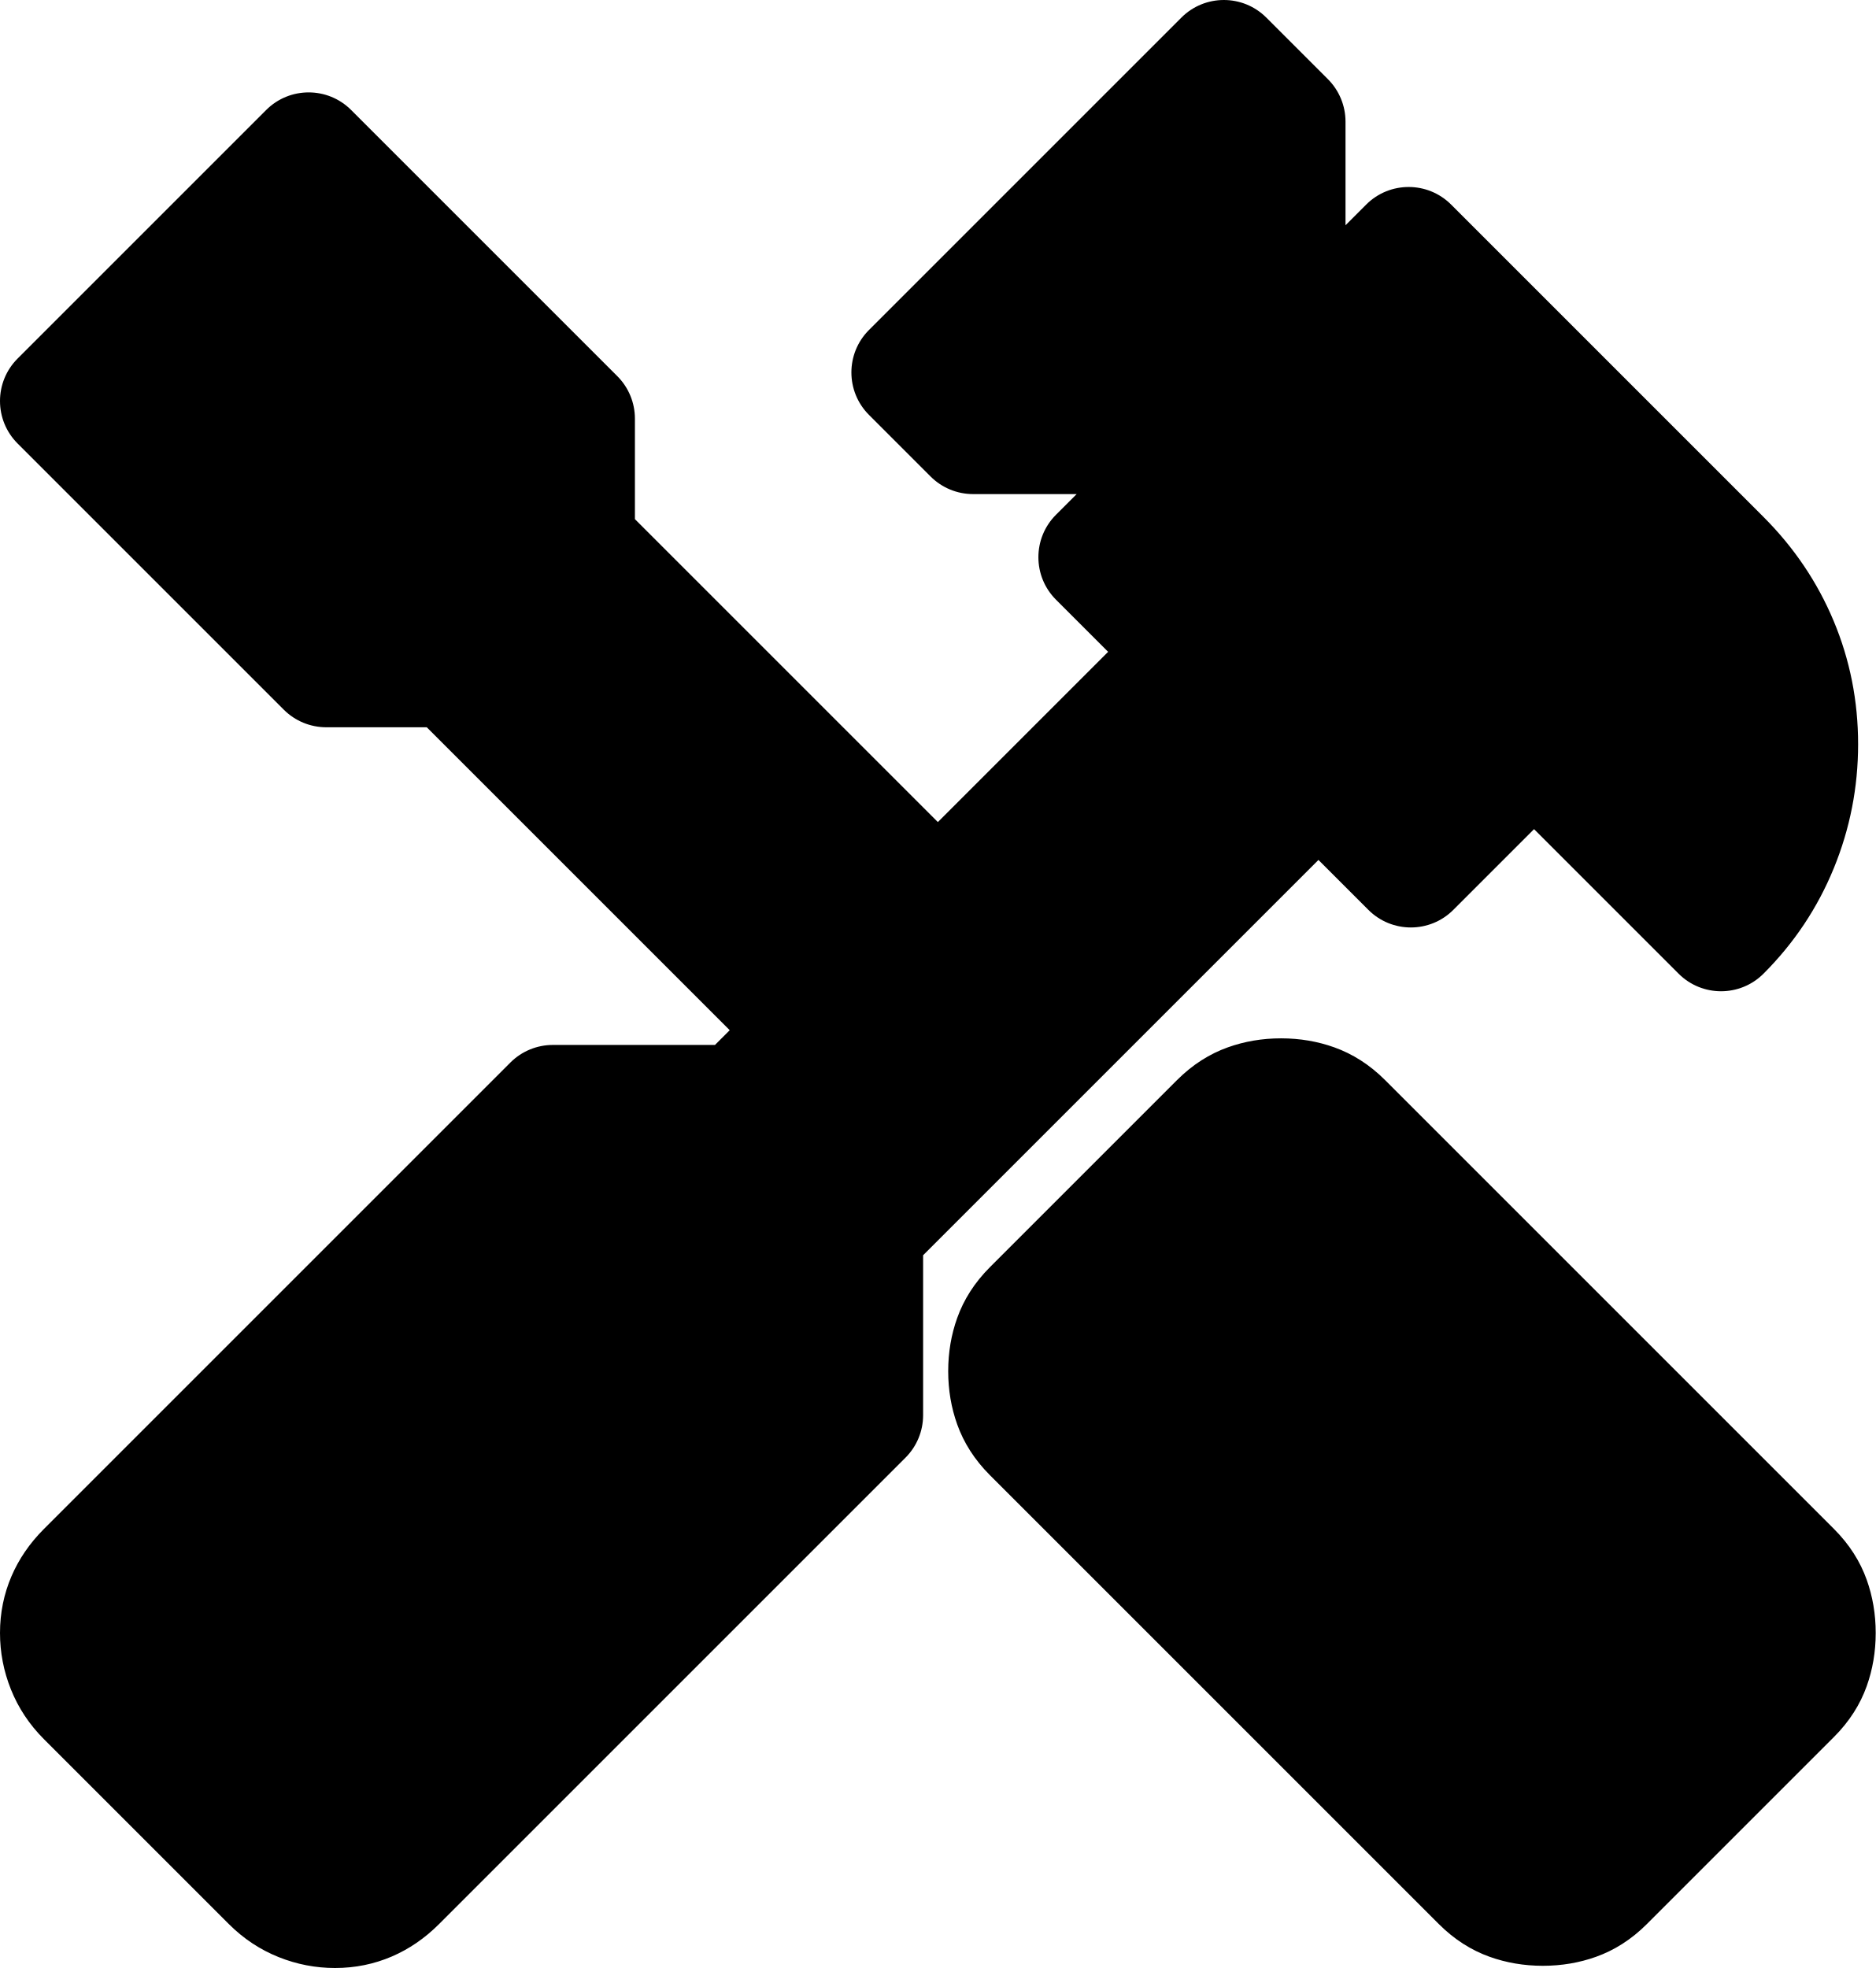
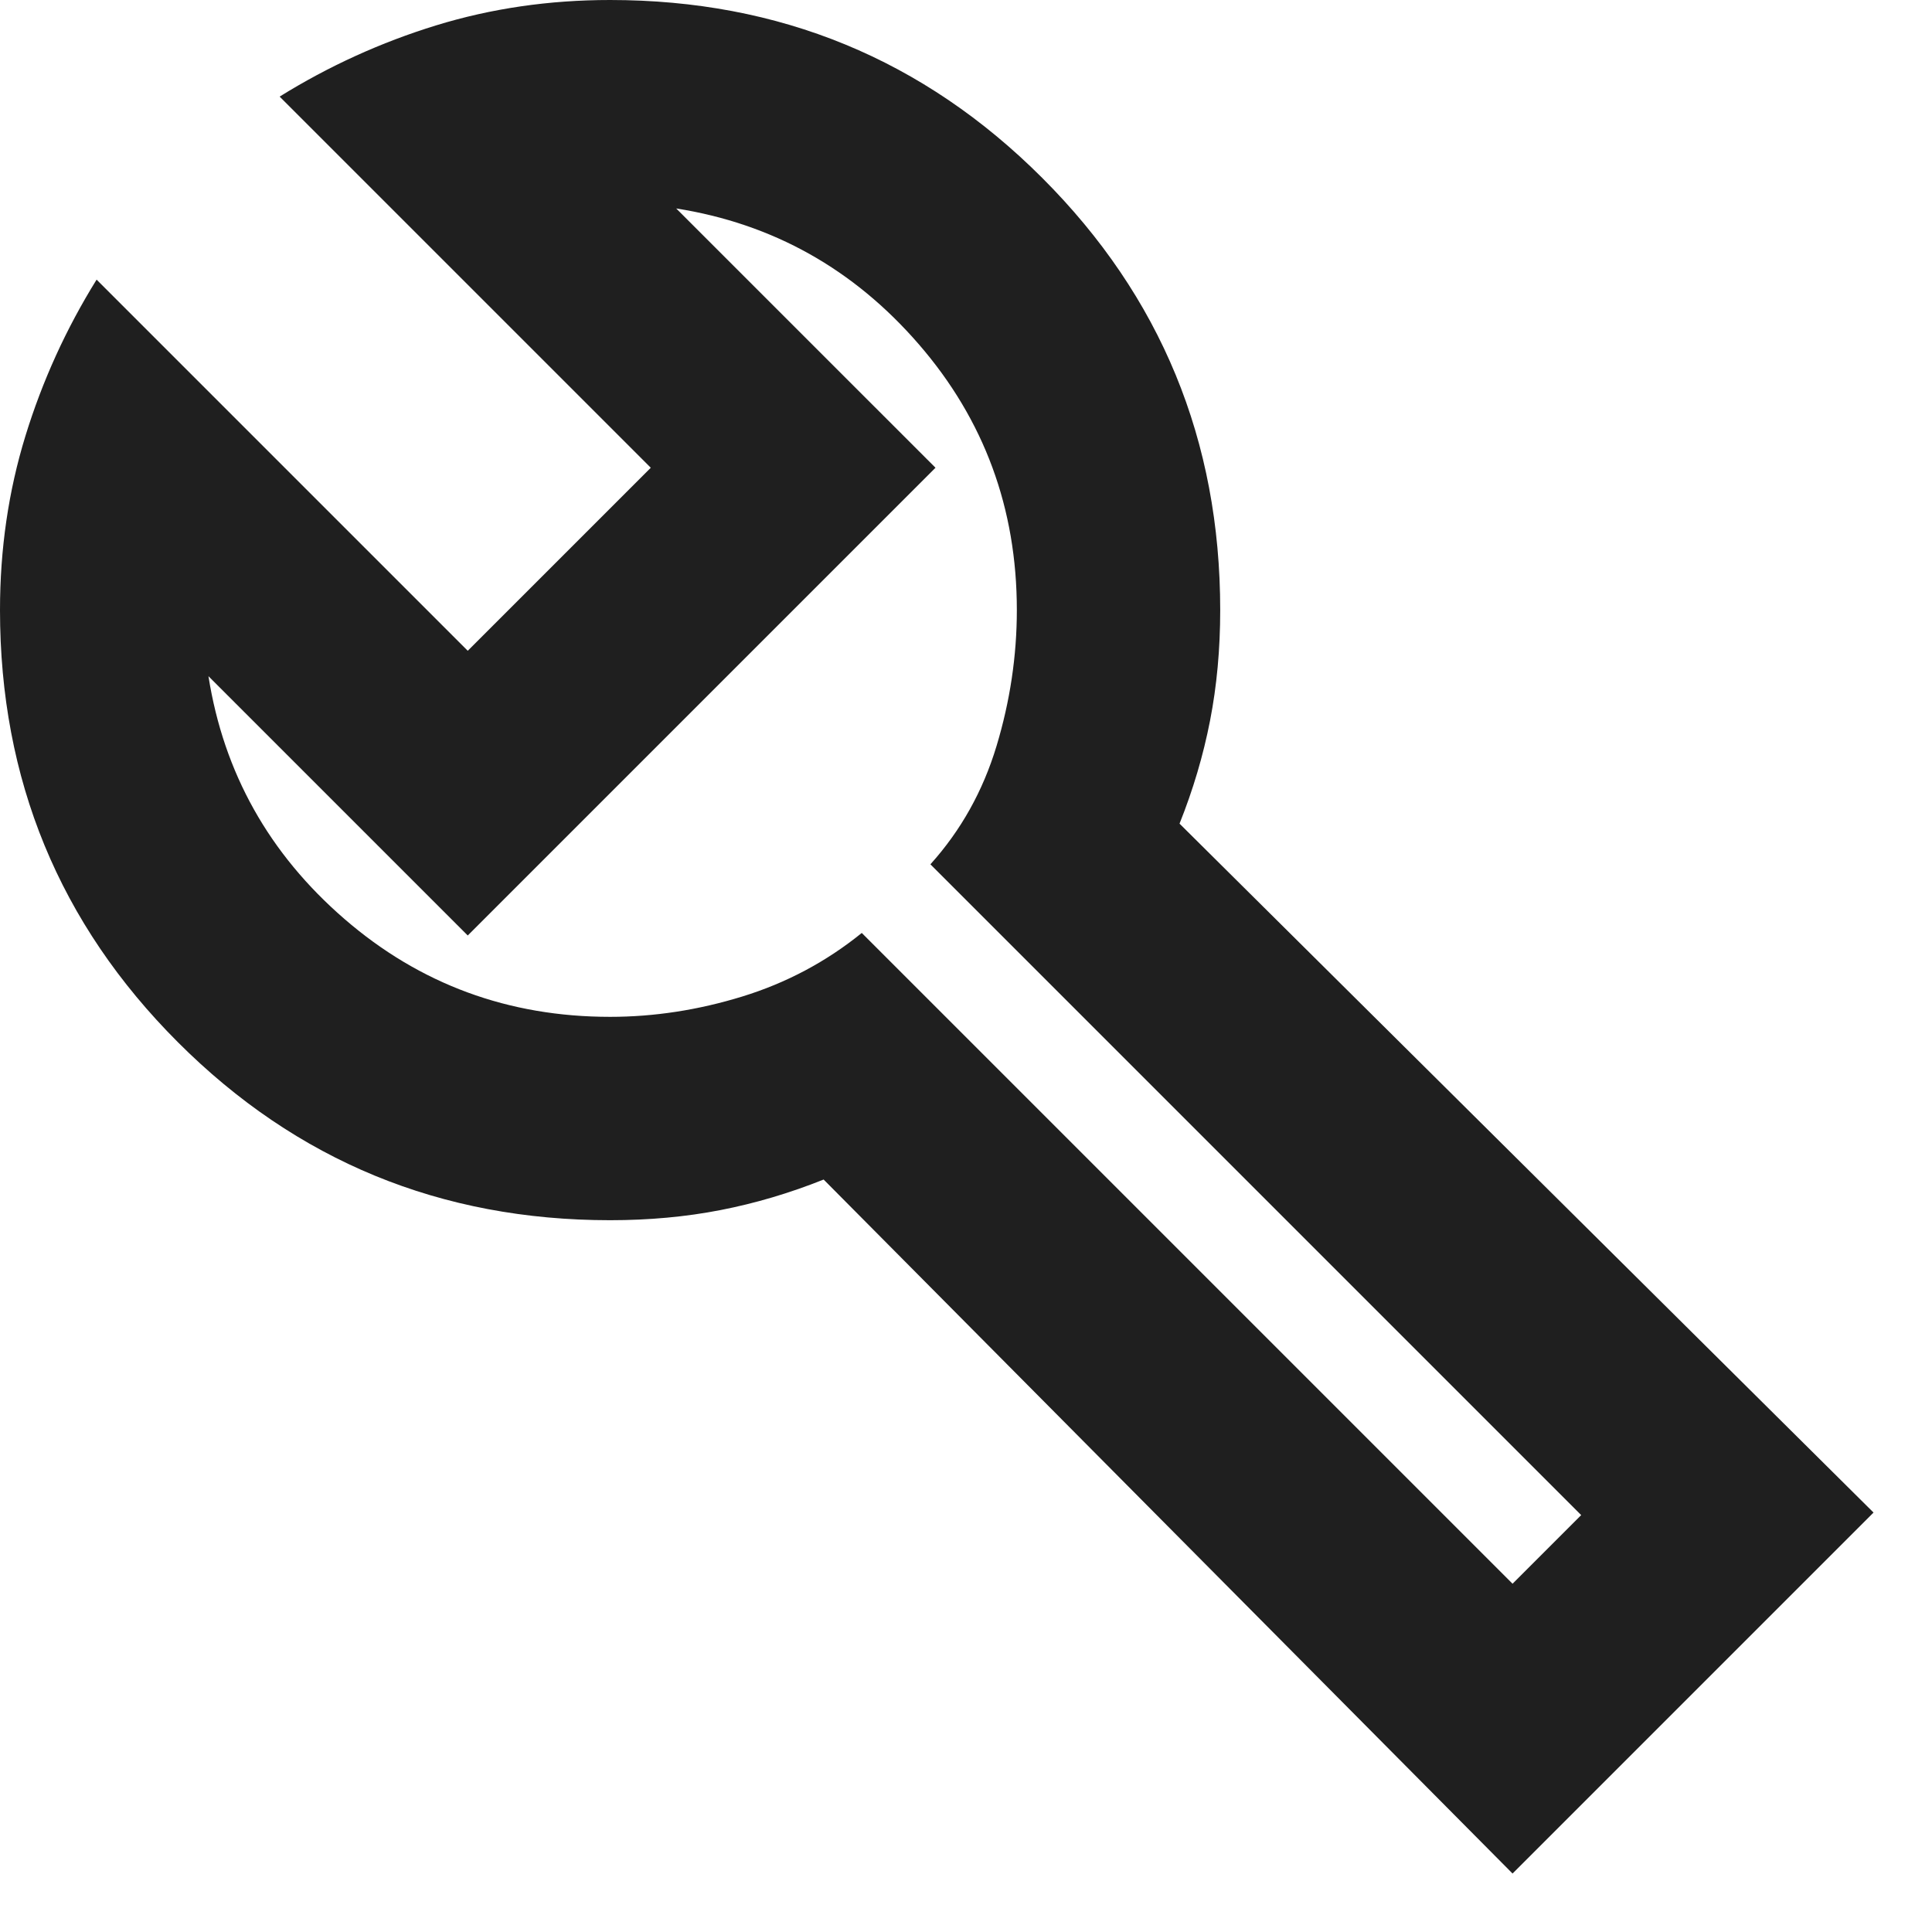
- <svg xmlns="http://www.w3.org/2000/svg" width="100%" height="100%" viewBox="0 0 406 426" version="1.1" xml:space="preserve" style="fill-rule:evenodd;clip-rule:evenodd;stroke-linejoin:round;stroke-miterlimit:2;">
-   <g transform="matrix(1,0,0,1,-337,-327)">
-     <g transform="matrix(0.47619,0,0,0.47619,311.905,778.095)">
-       <path d="M754,-53.7C745.398,-53.7 737.344,-55.102 729.818,-57.79C721.553,-60.742 713.781,-65.611 706.696,-72.696L502.696,-276.696C495.611,-283.781 490.742,-291.553 487.79,-299.818C485.102,-307.344 483.7,-315.398 483.7,-324C483.7,-332.602 485.102,-340.656 487.79,-348.182C490.742,-356.447 495.611,-364.219 502.696,-371.304L587.696,-456.304C594.781,-463.389 602.553,-468.258 610.818,-471.21C618.344,-473.898 626.398,-475.3 635,-475.3C643.602,-475.3 651.656,-473.898 659.182,-471.21C667.447,-468.258 675.219,-463.389 682.304,-456.304L886.304,-252.304C893.389,-245.219 898.258,-237.447 901.21,-229.182C903.898,-221.656 905.3,-213.602 905.3,-205C905.3,-196.398 903.898,-188.344 901.21,-180.818C898.258,-172.553 893.389,-164.781 886.304,-157.696L801.304,-72.696C794.219,-65.611 786.447,-60.742 778.182,-57.79C770.656,-55.102 762.602,-53.7 754,-53.7ZM205,-52.7C196.179,-52.7 187.631,-54.345 179.361,-57.653C170.978,-61.006 163.402,-65.99 156.696,-72.696L72.696,-156.696C65.99,-163.402 61.006,-170.978 57.653,-179.361C54.345,-187.631 52.7,-196.179 52.7,-205C52.7,-214.161 54.472,-222.738 57.907,-230.754C61.213,-238.468 66.084,-245.692 72.696,-252.304L284.696,-464.304C289.816,-469.424 296.76,-472.3 304,-472.3L377.692,-472.3L384.392,-479L246.692,-616.7L201,-616.7C193.76,-616.7 186.816,-619.576 181.696,-624.696L60.696,-745.696C50.035,-756.357 50.035,-773.643 60.696,-784.304L173.696,-897.304C184.357,-907.965 201.643,-907.965 212.304,-897.304L333.304,-776.304C338.424,-771.184 341.3,-764.24 341.3,-757L341.3,-711.308L479,-573.608L556.392,-651L532.696,-674.696C522.035,-685.357 522.035,-702.643 532.696,-713.304L542.092,-722.7L495,-722.7C487.76,-722.7 480.816,-725.576 475.696,-730.696L447.696,-758.696C437.035,-769.357 437.035,-786.643 447.696,-797.304L589.696,-939.304C600.357,-949.965 617.643,-949.965 628.304,-939.304L656.304,-911.304C661.424,-906.184 664.3,-899.24 664.3,-892L664.3,-844.908L673.696,-854.304C684.357,-864.965 701.643,-864.965 712.304,-854.304L854.304,-712.304C868.211,-698.397 878.82,-682.63 886.183,-665.042C893.574,-647.386 897.3,-628.709 897.3,-609C897.3,-589.404 893.616,-570.626 886.267,-552.663C878.889,-534.627 868.241,-518.633 854.304,-504.696C843.643,-494.035 826.357,-494.035 815.696,-504.696L750,-570.392L713.304,-533.696C702.643,-523.035 685.357,-523.035 674.696,-533.696L652,-556.392L472.3,-376.692L472.3,-304C472.3,-296.76 469.424,-289.816 464.304,-284.696L252.304,-72.696C245.692,-66.084 238.468,-61.213 230.754,-57.907C222.738,-54.472 214.161,-52.7 205,-52.7Z" />
+ <svg xmlns="http://www.w3.org/2000/svg" width="100%" height="100%" viewBox="0 0 19 19" version="1.1" xml:space="preserve" style="fill-rule:evenodd;clip-rule:evenodd;stroke-linejoin:round;stroke-miterlimit:2;">
+   <g transform="matrix(1,0,0,1,-731.975,-519.098)">
+     <g transform="matrix(0.025,0,0,0.025,728.975,540.098)">
+       <path d="M715,-103L444,-376C430.667,-370.667 417.167,-366.667 403.5,-364C389.833,-361.333 375.333,-360 360,-360C293.333,-360 236.667,-383.333 190,-430C143.333,-476.667 120,-533.333 120,-600C120,-624 123.333,-646.833 130,-668.5C136.667,-690.167 146,-710.667 158,-730L304,-584L376,-656L230,-802C249.333,-814 269.833,-823.333 291.5,-830C313.167,-836.667 336,-840 360,-840C426.667,-840 483.333,-816.667 530,-770C576.667,-723.333 600,-666.667 600,-600C600,-584.667 598.667,-570.167 596,-556.5C593.333,-542.833 589.333,-529.333 584,-516L857,-245L715,-103ZM715,-217L742,-244L486,-500C498,-513.333 506.667,-528.833 512,-546.5C517.333,-564.167 520,-582 520,-600C520,-640 507.167,-674.833 481.5,-704.5C455.833,-734.167 424,-752 386,-758L488,-656L304,-472L202,-574C208,-536 225.833,-504.167 255.5,-478.5C285.167,-452.833 320,-440 360,-440C377.333,-440 394.667,-442.667 412,-448C429.333,-453.333 445,-461.667 459,-473L715,-217Z" style="fill:rgb(31,31,31);fill-rule:nonzero;" />
    </g>
  </g>
</svg>
